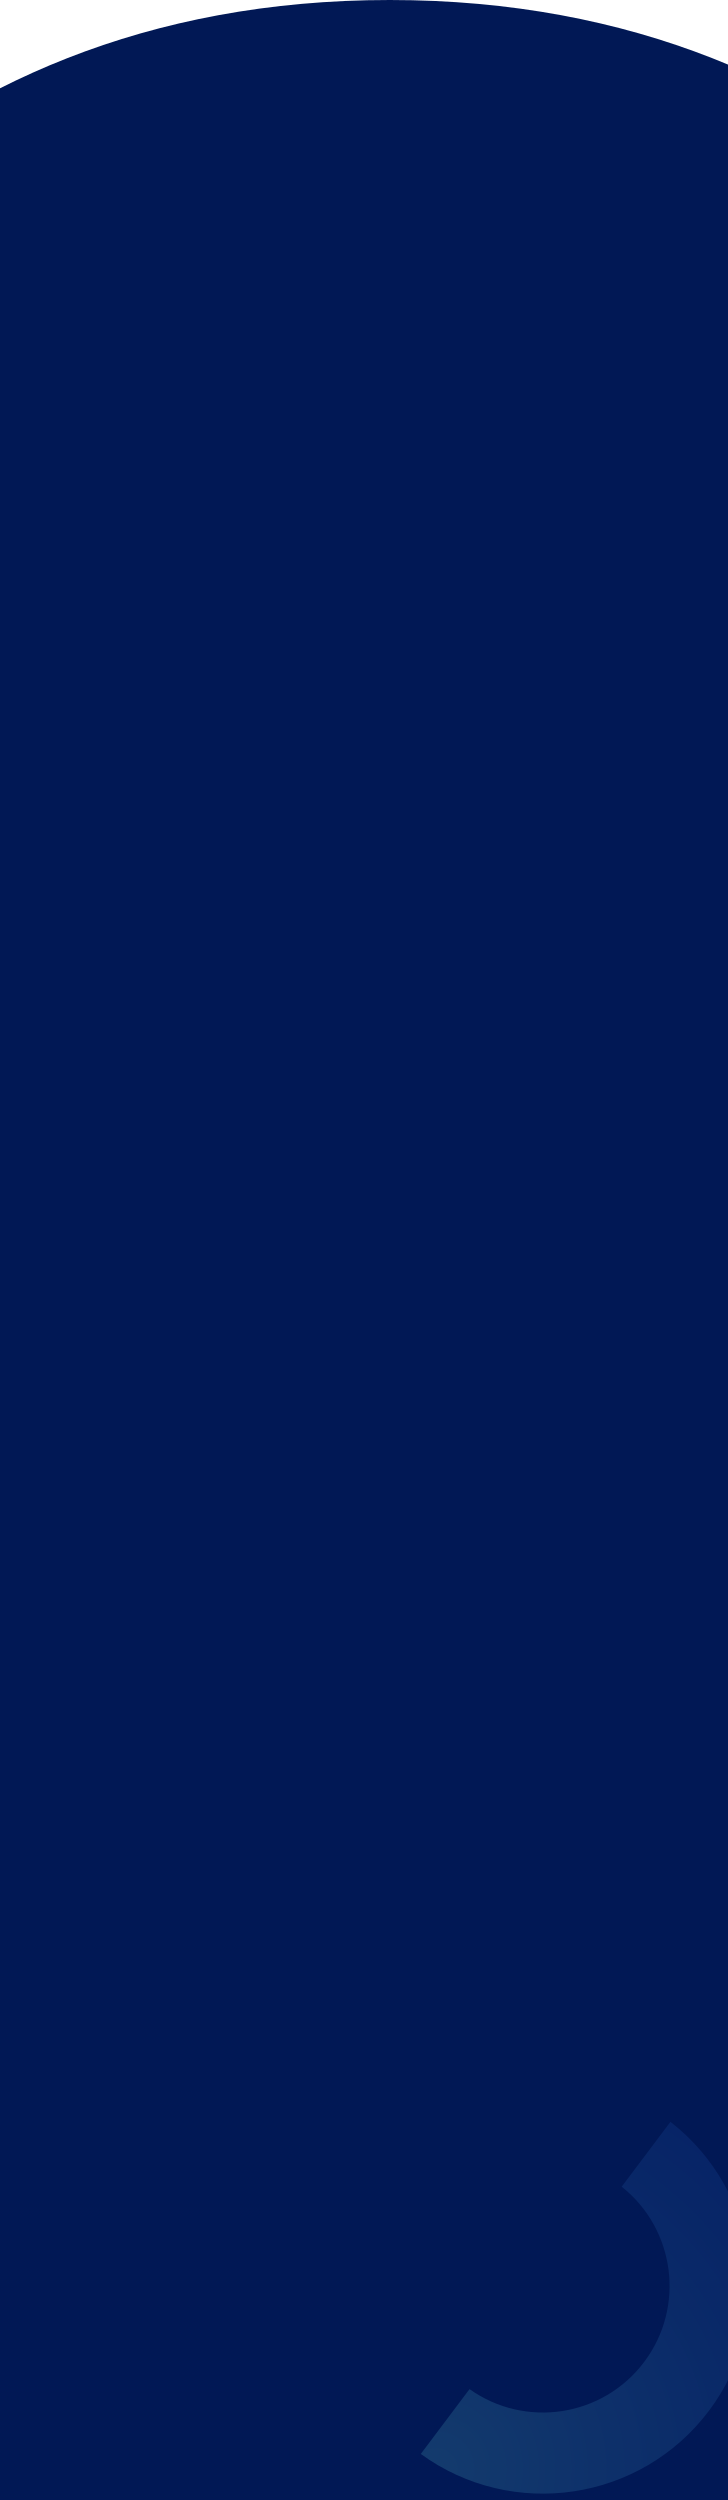
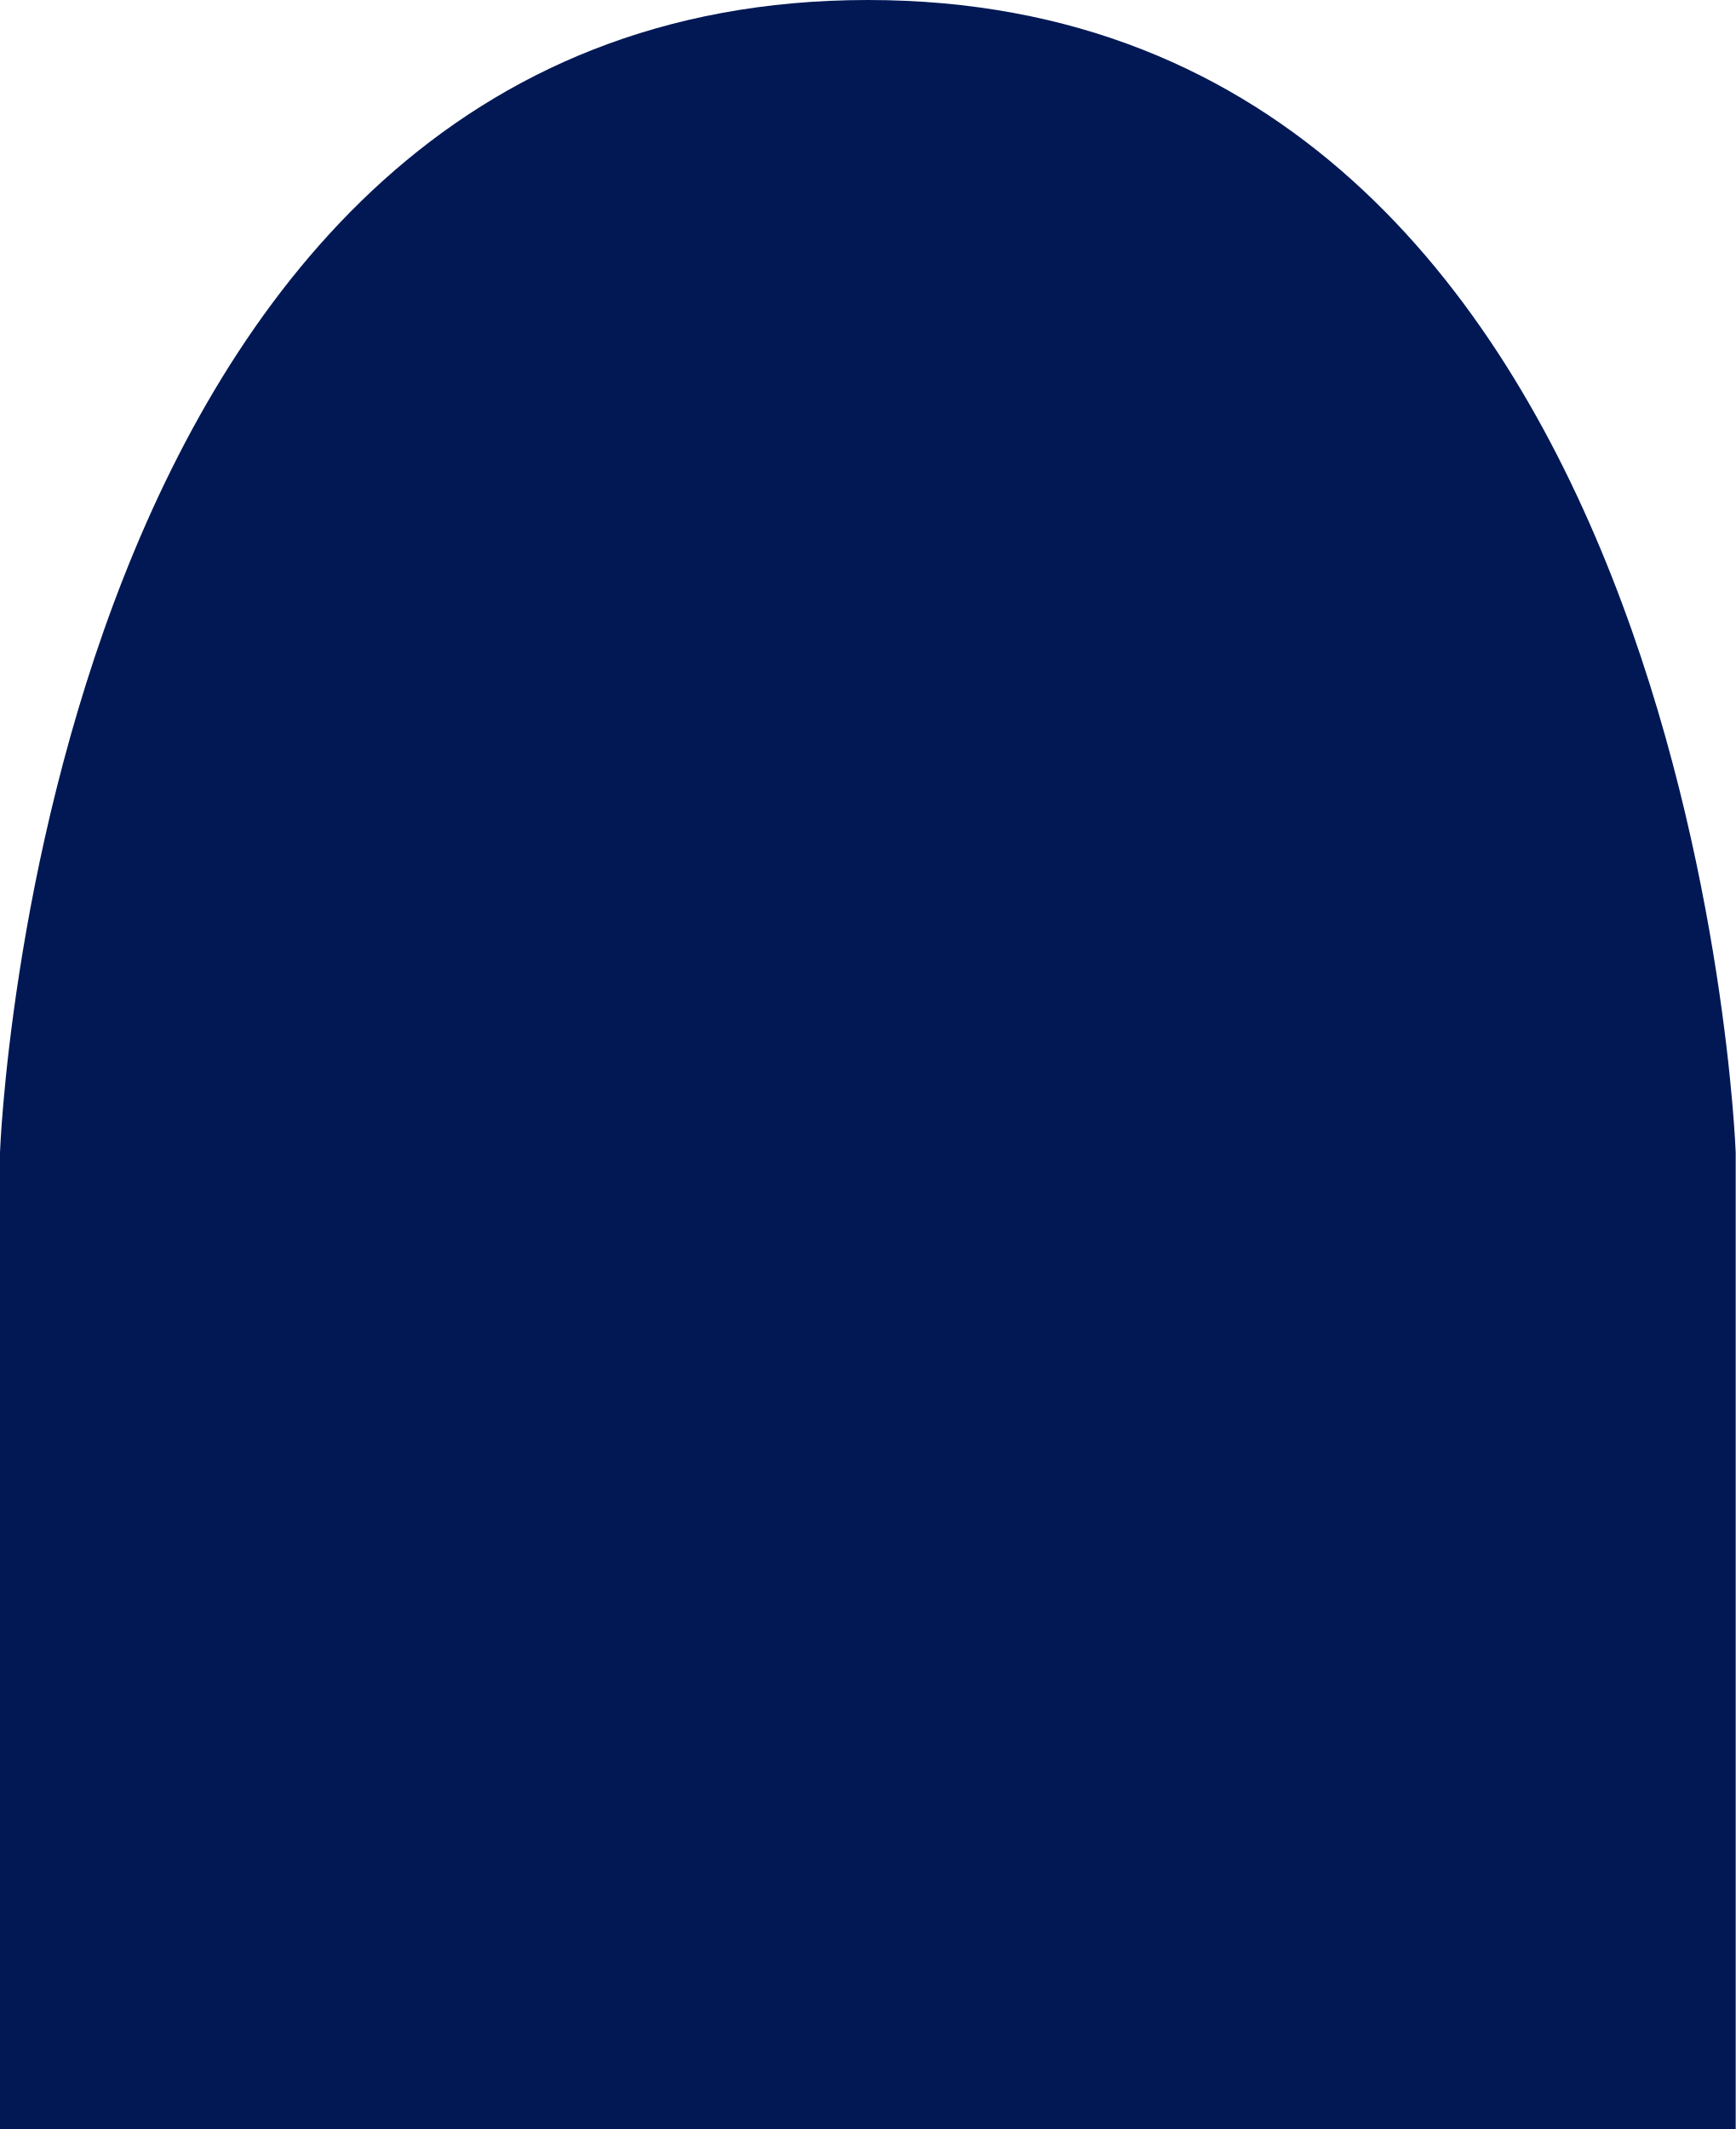
- <svg xmlns="http://www.w3.org/2000/svg" width="320" height="1100" viewBox="0 0 320 1100" fill="none">
-   <path d="M620 1100L-277 1100L-277 595.413C-277 595.413 -255.501 -5.96046e-06 171.5 -5.96046e-06C598.501 -5.96046e-06 620 595.413 620 595.413L620 1100Z" fill="#011855" />
-   <path d="M294.989 933.612L273.541 962.144C297.122 980.866 301.63 1015.06 283.43 1039.27C265.231 1063.49 231.127 1068.65 206.591 1051.21L185.142 1079.74C225.428 1109.03 281.908 1100.68 311.954 1060.72C341.991 1020.76 334.32 964.179 294.989 933.612Z" fill="url(#paint0_radial_192_4533)" fill-opacity="0.2" />
-   <defs>
-     <radialGradient id="paint0_radial_192_4533" cx="0" cy="0" r="1" gradientUnits="userSpaceOnUse" gradientTransform="translate(191.131 1086.19) rotate(-143.068) scale(614.362)">
-       <stop stop-color="#5BC7CE" />
-       <stop offset="0.11" stop-color="#4198C0" />
-       <stop offset="0.23" stop-color="#296BB3" />
-       <stop offset="0.34" stop-color="#184AAA" />
-       <stop offset="0.43" stop-color="#0D37A5" />
-       <stop offset="0.49" stop-color="#0A30A3" />
-       <stop offset="1" stop-color="#00152A" />
-     </radialGradient>
-   </defs>
+ <svg xmlns="http://www.w3.org/2000/svg" width="897" height="1100" viewBox="0 0 897 1100" fill="none">
+   <path d="M897 1100L-2.7895e-05 1100L-2.7895e-05 595.413C-2.7895e-05 595.413 21.499 -5.96046e-06 448.5 -5.96046e-06C875.501 -5.96046e-06 897 595.413 897 595.413L897 1100Z" fill="#011855" />
</svg>
